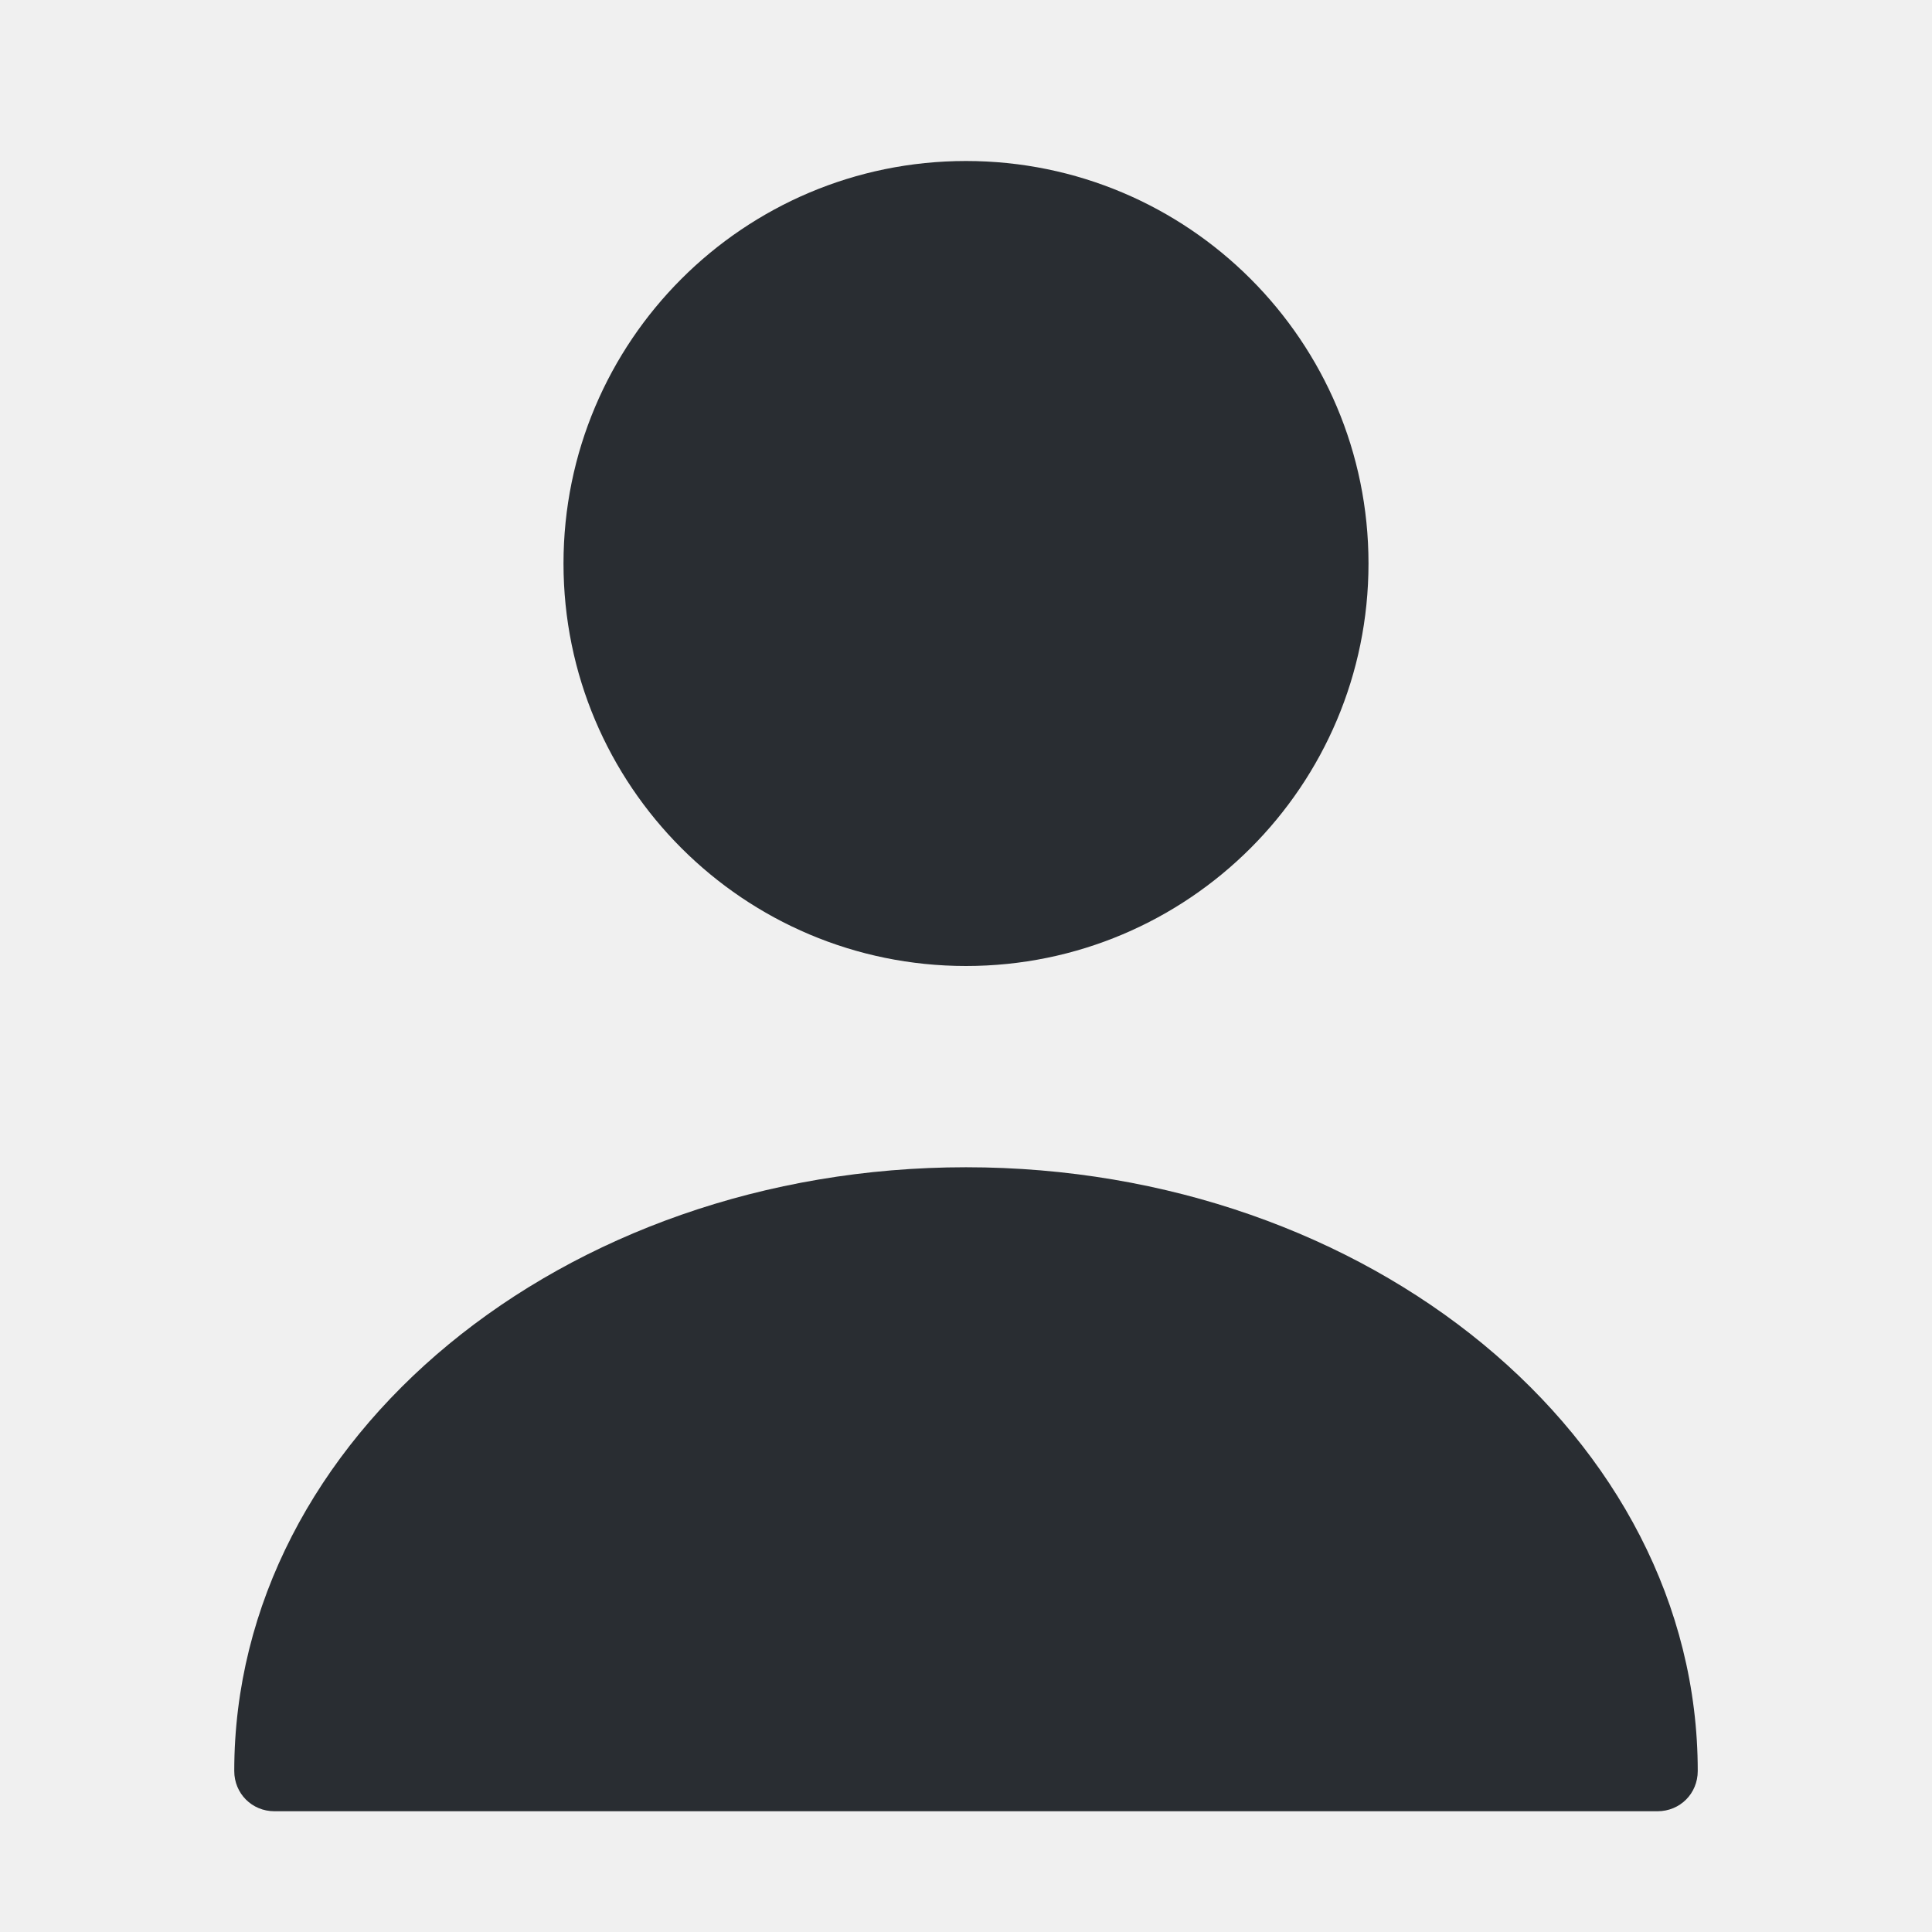
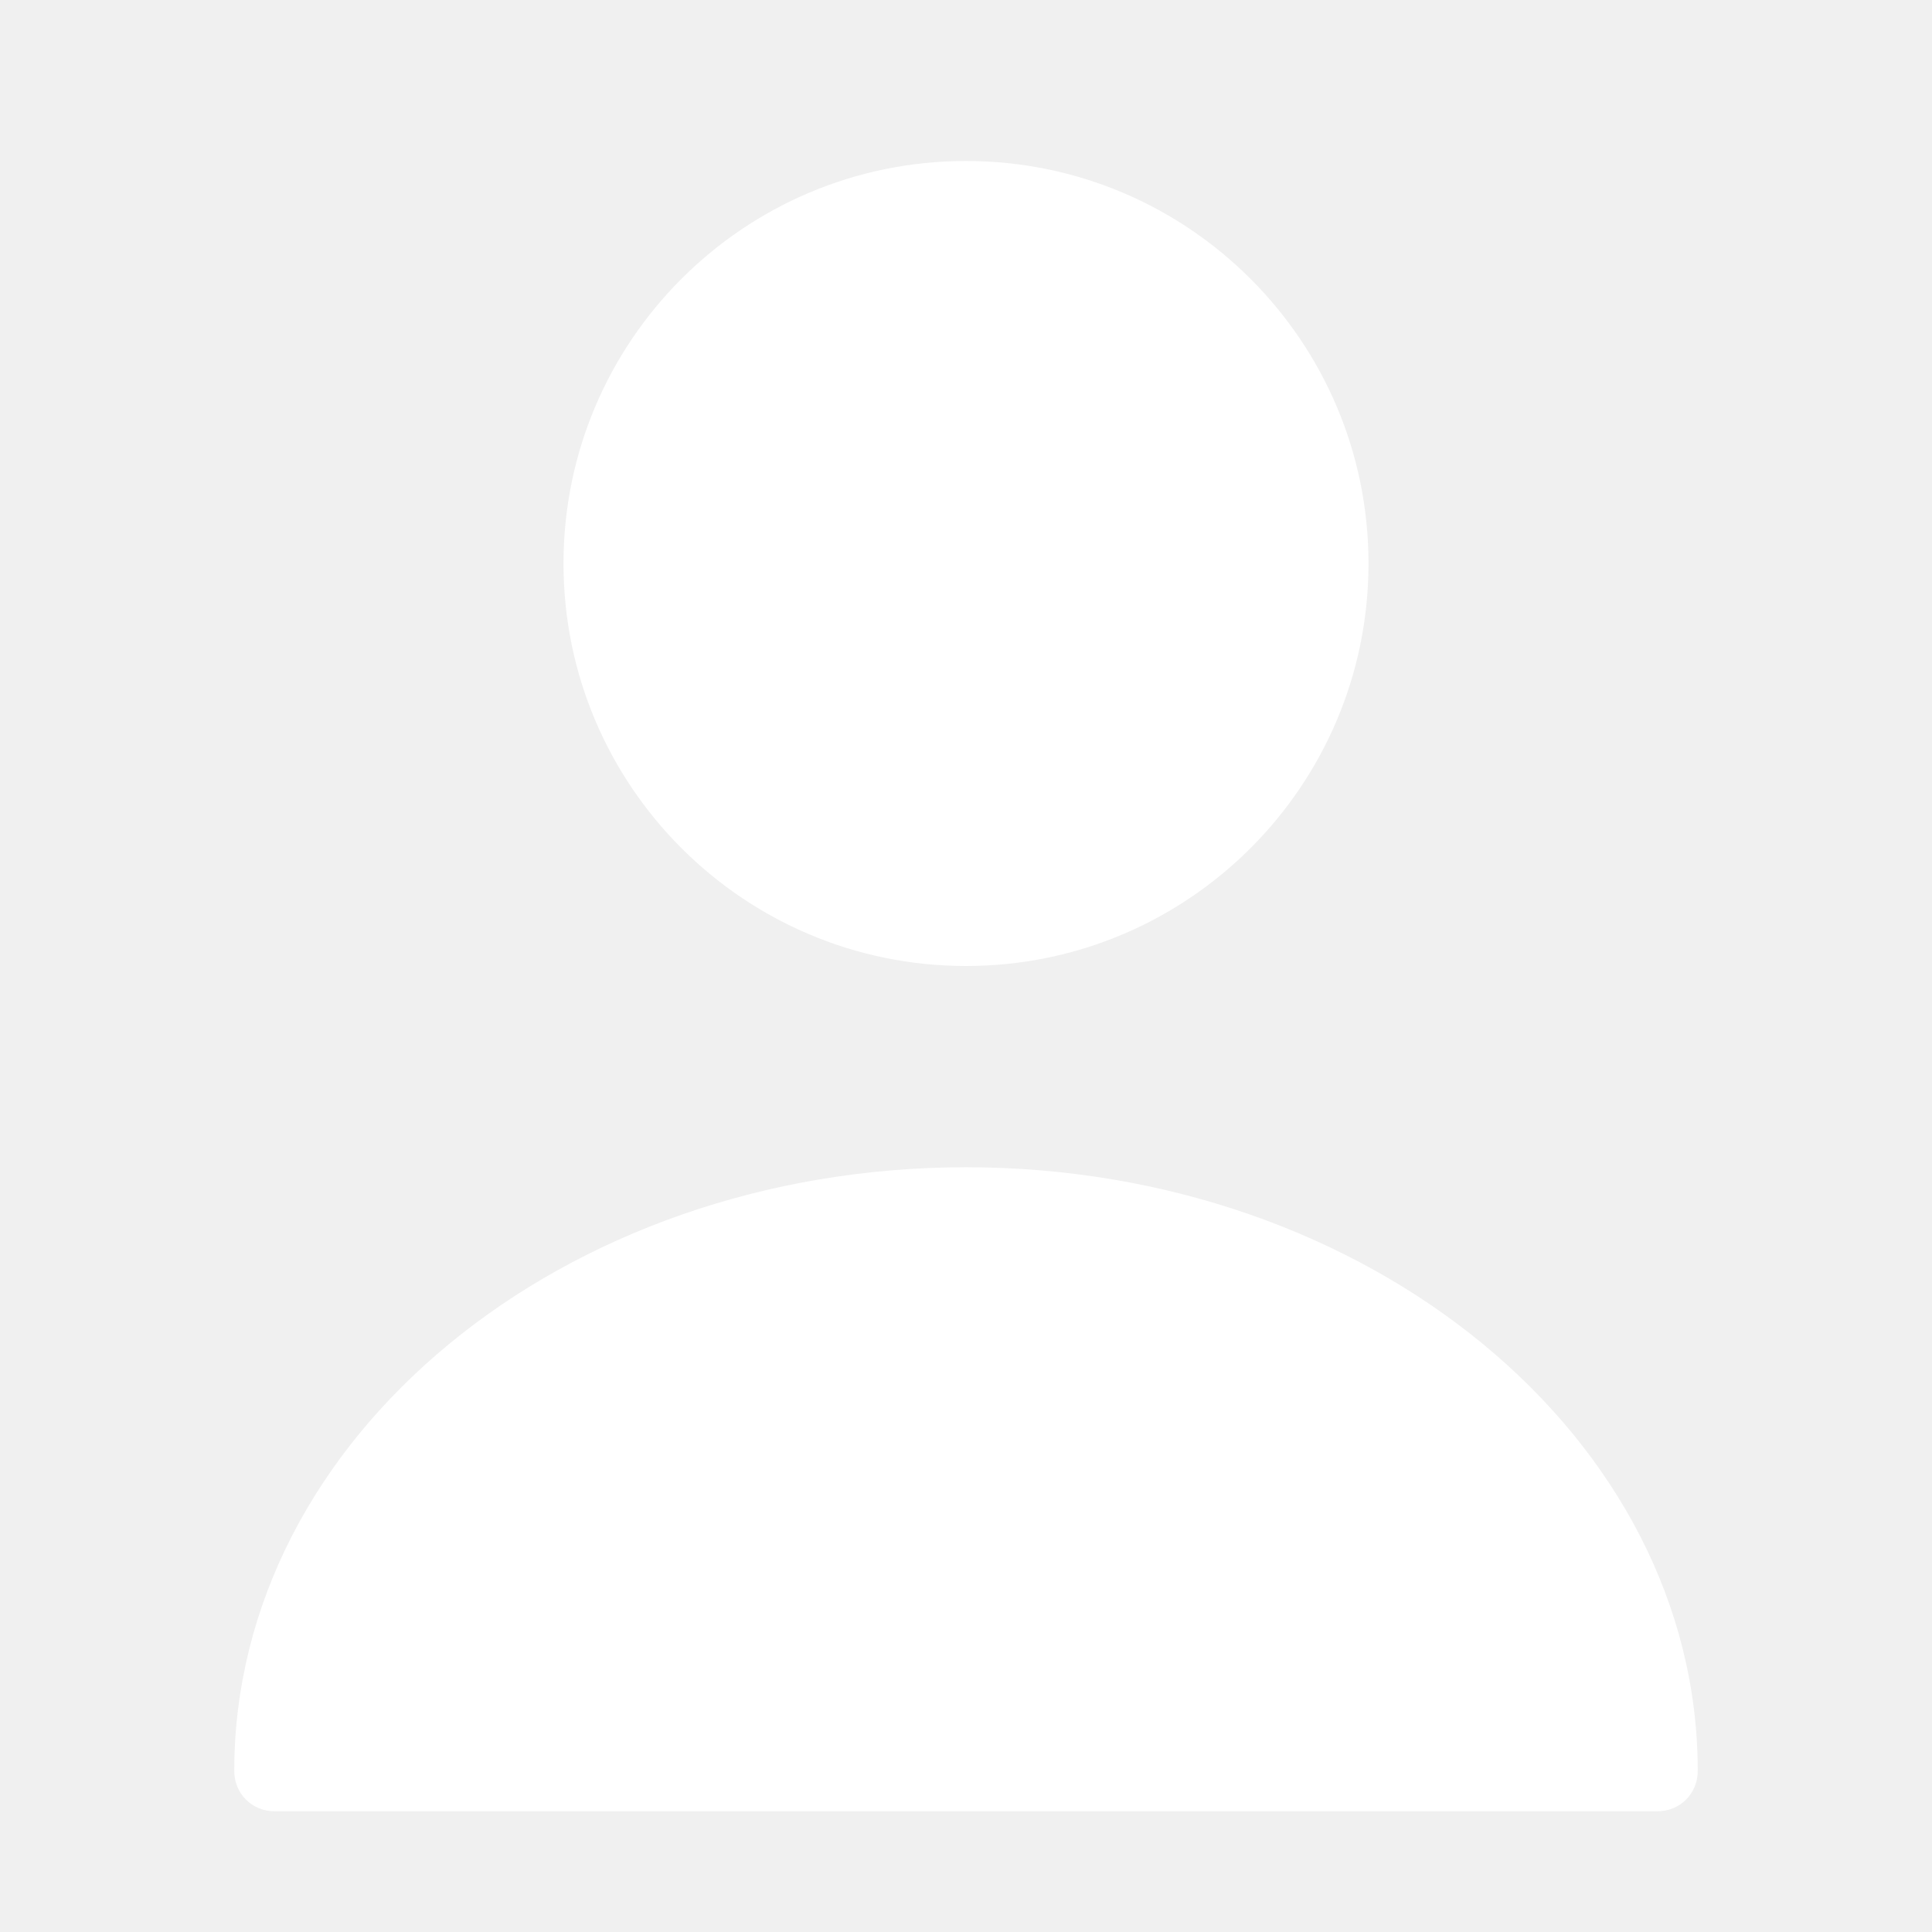
<svg xmlns="http://www.w3.org/2000/svg" width="800px" height="800px" viewBox="0 0 24 24" fill="none">
-   <path d="M12 12C14.761 12 17 9.761 17 7C17 4.239 14.761 2 12 2C9.239 2 7 4.239 7 7C7 9.761 9.239 12 12 12Z" fill="#292D32" />
-   <path d="M12 14.5C6.99 14.5 2.91 17.86 2.91 22C2.91 22.28 3.13 22.5 3.41 22.5H20.59C20.87 22.5 21.09 22.28 21.09 22C21.09 17.86 17.01 14.5 12 14.5Z" fill="#292D32" />
+   <path d="M12 12C14.761 12 17 9.761 17 7C17 4.239 14.761 2 12 2C9.239 2 7 4.239 7 7C7 9.761 9.239 12 12 12Z" fill="white" />
+   <path d="M12 14.5C6.99 14.5 2.91 17.86 2.91 22C2.91 22.28 3.13 22.5 3.41 22.5H20.59C20.87 22.5 21.09 22.28 21.09 22C21.09 17.86 17.01 14.5 12 14.5Z" fill="white" />
</svg>
